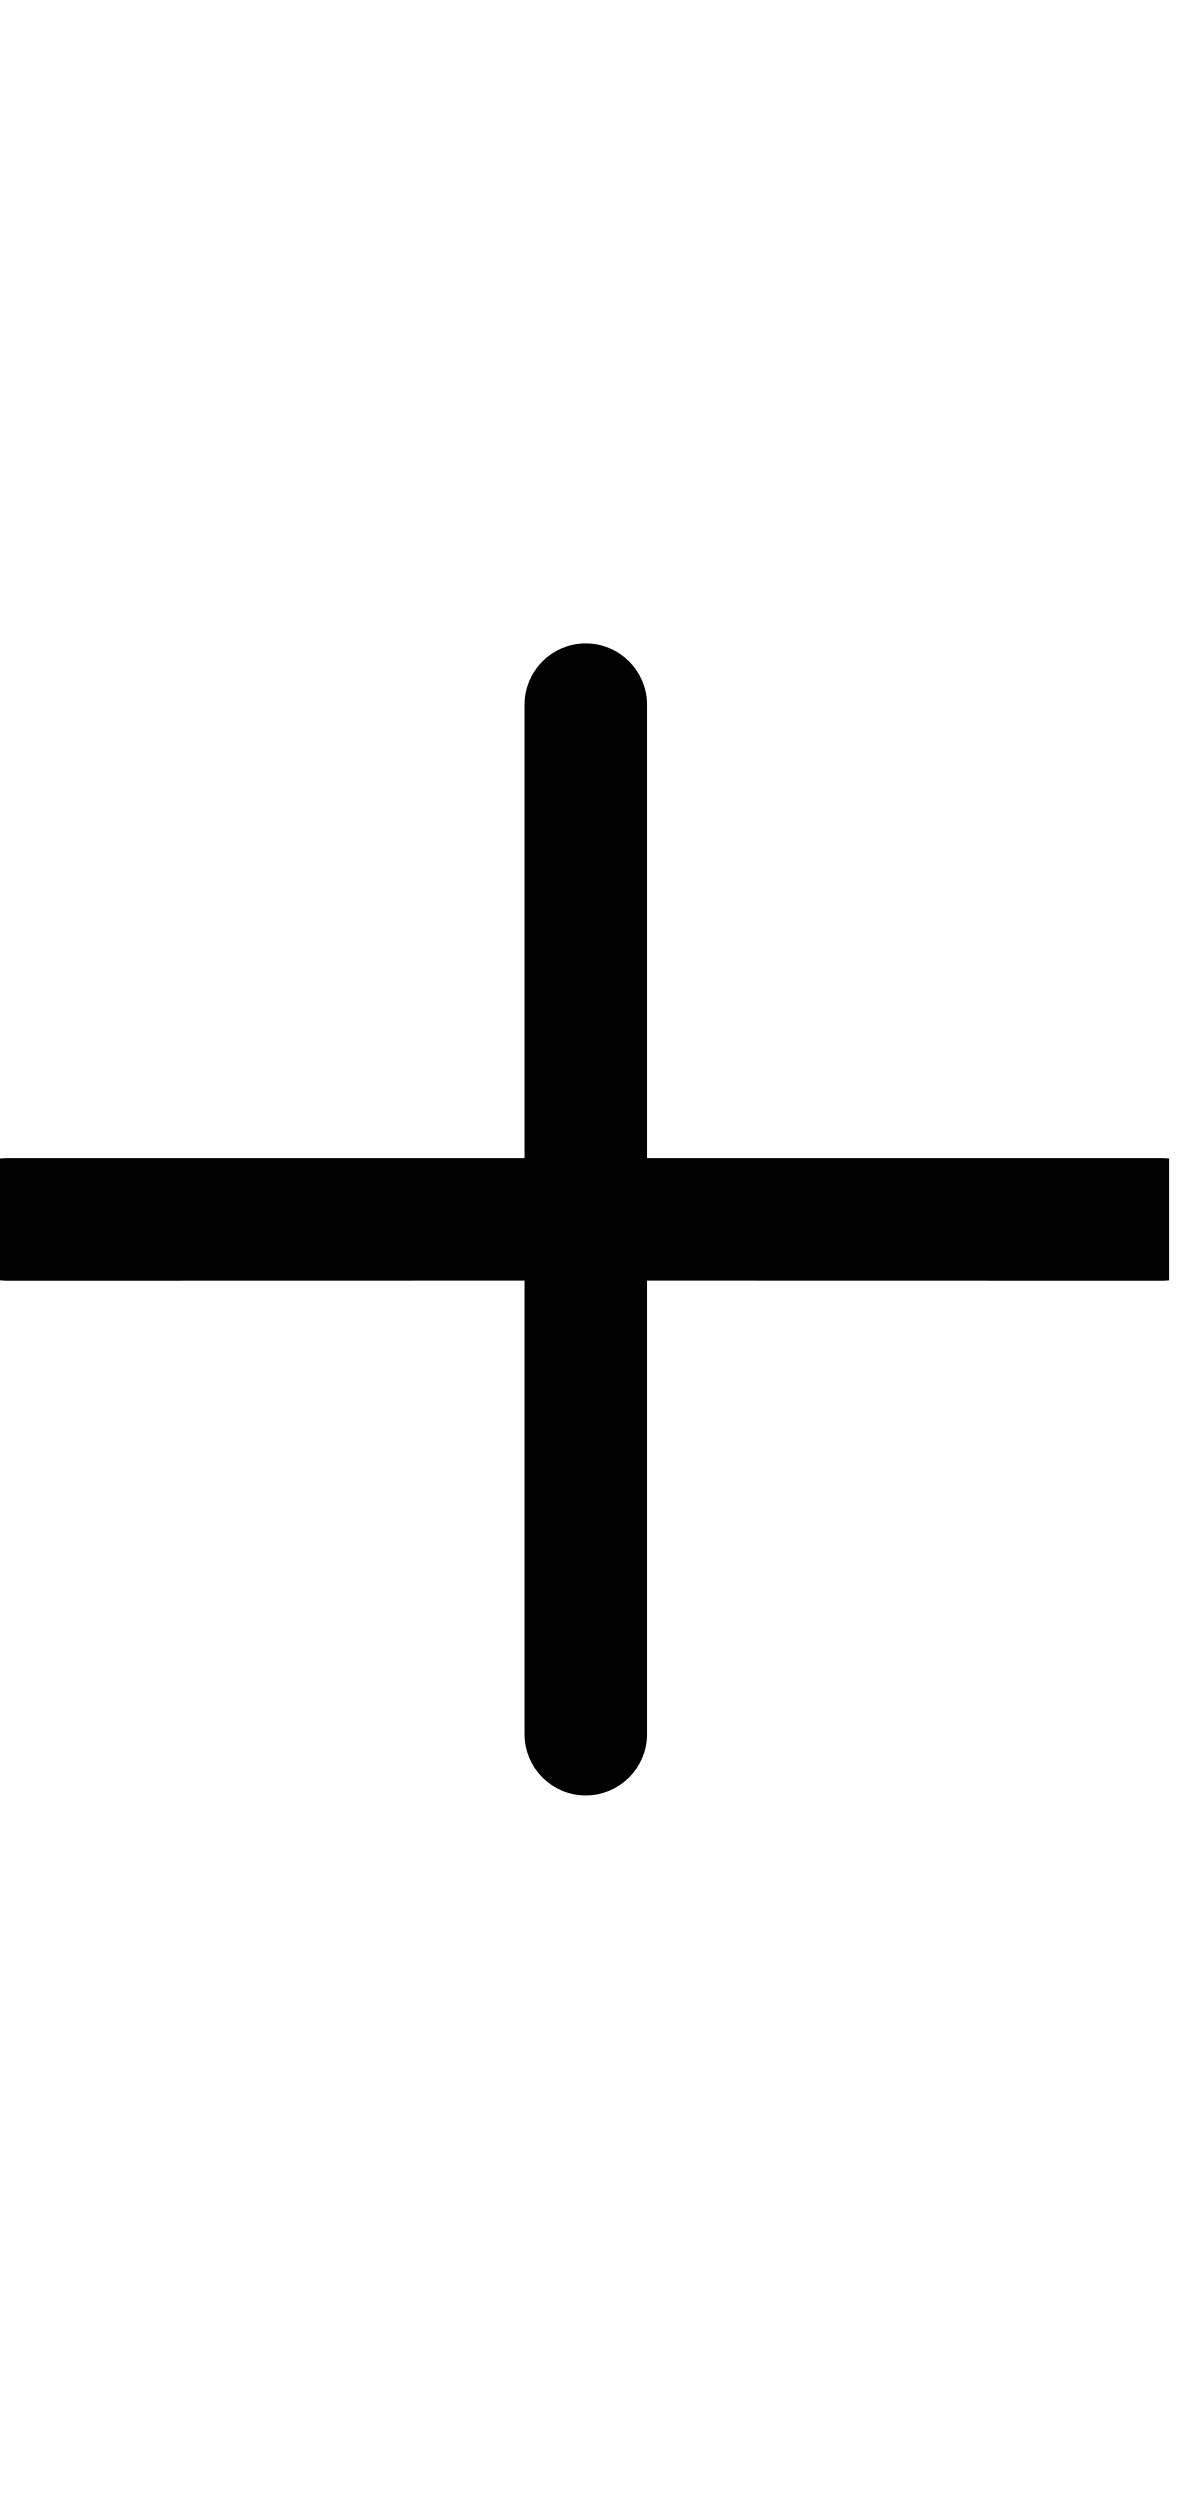
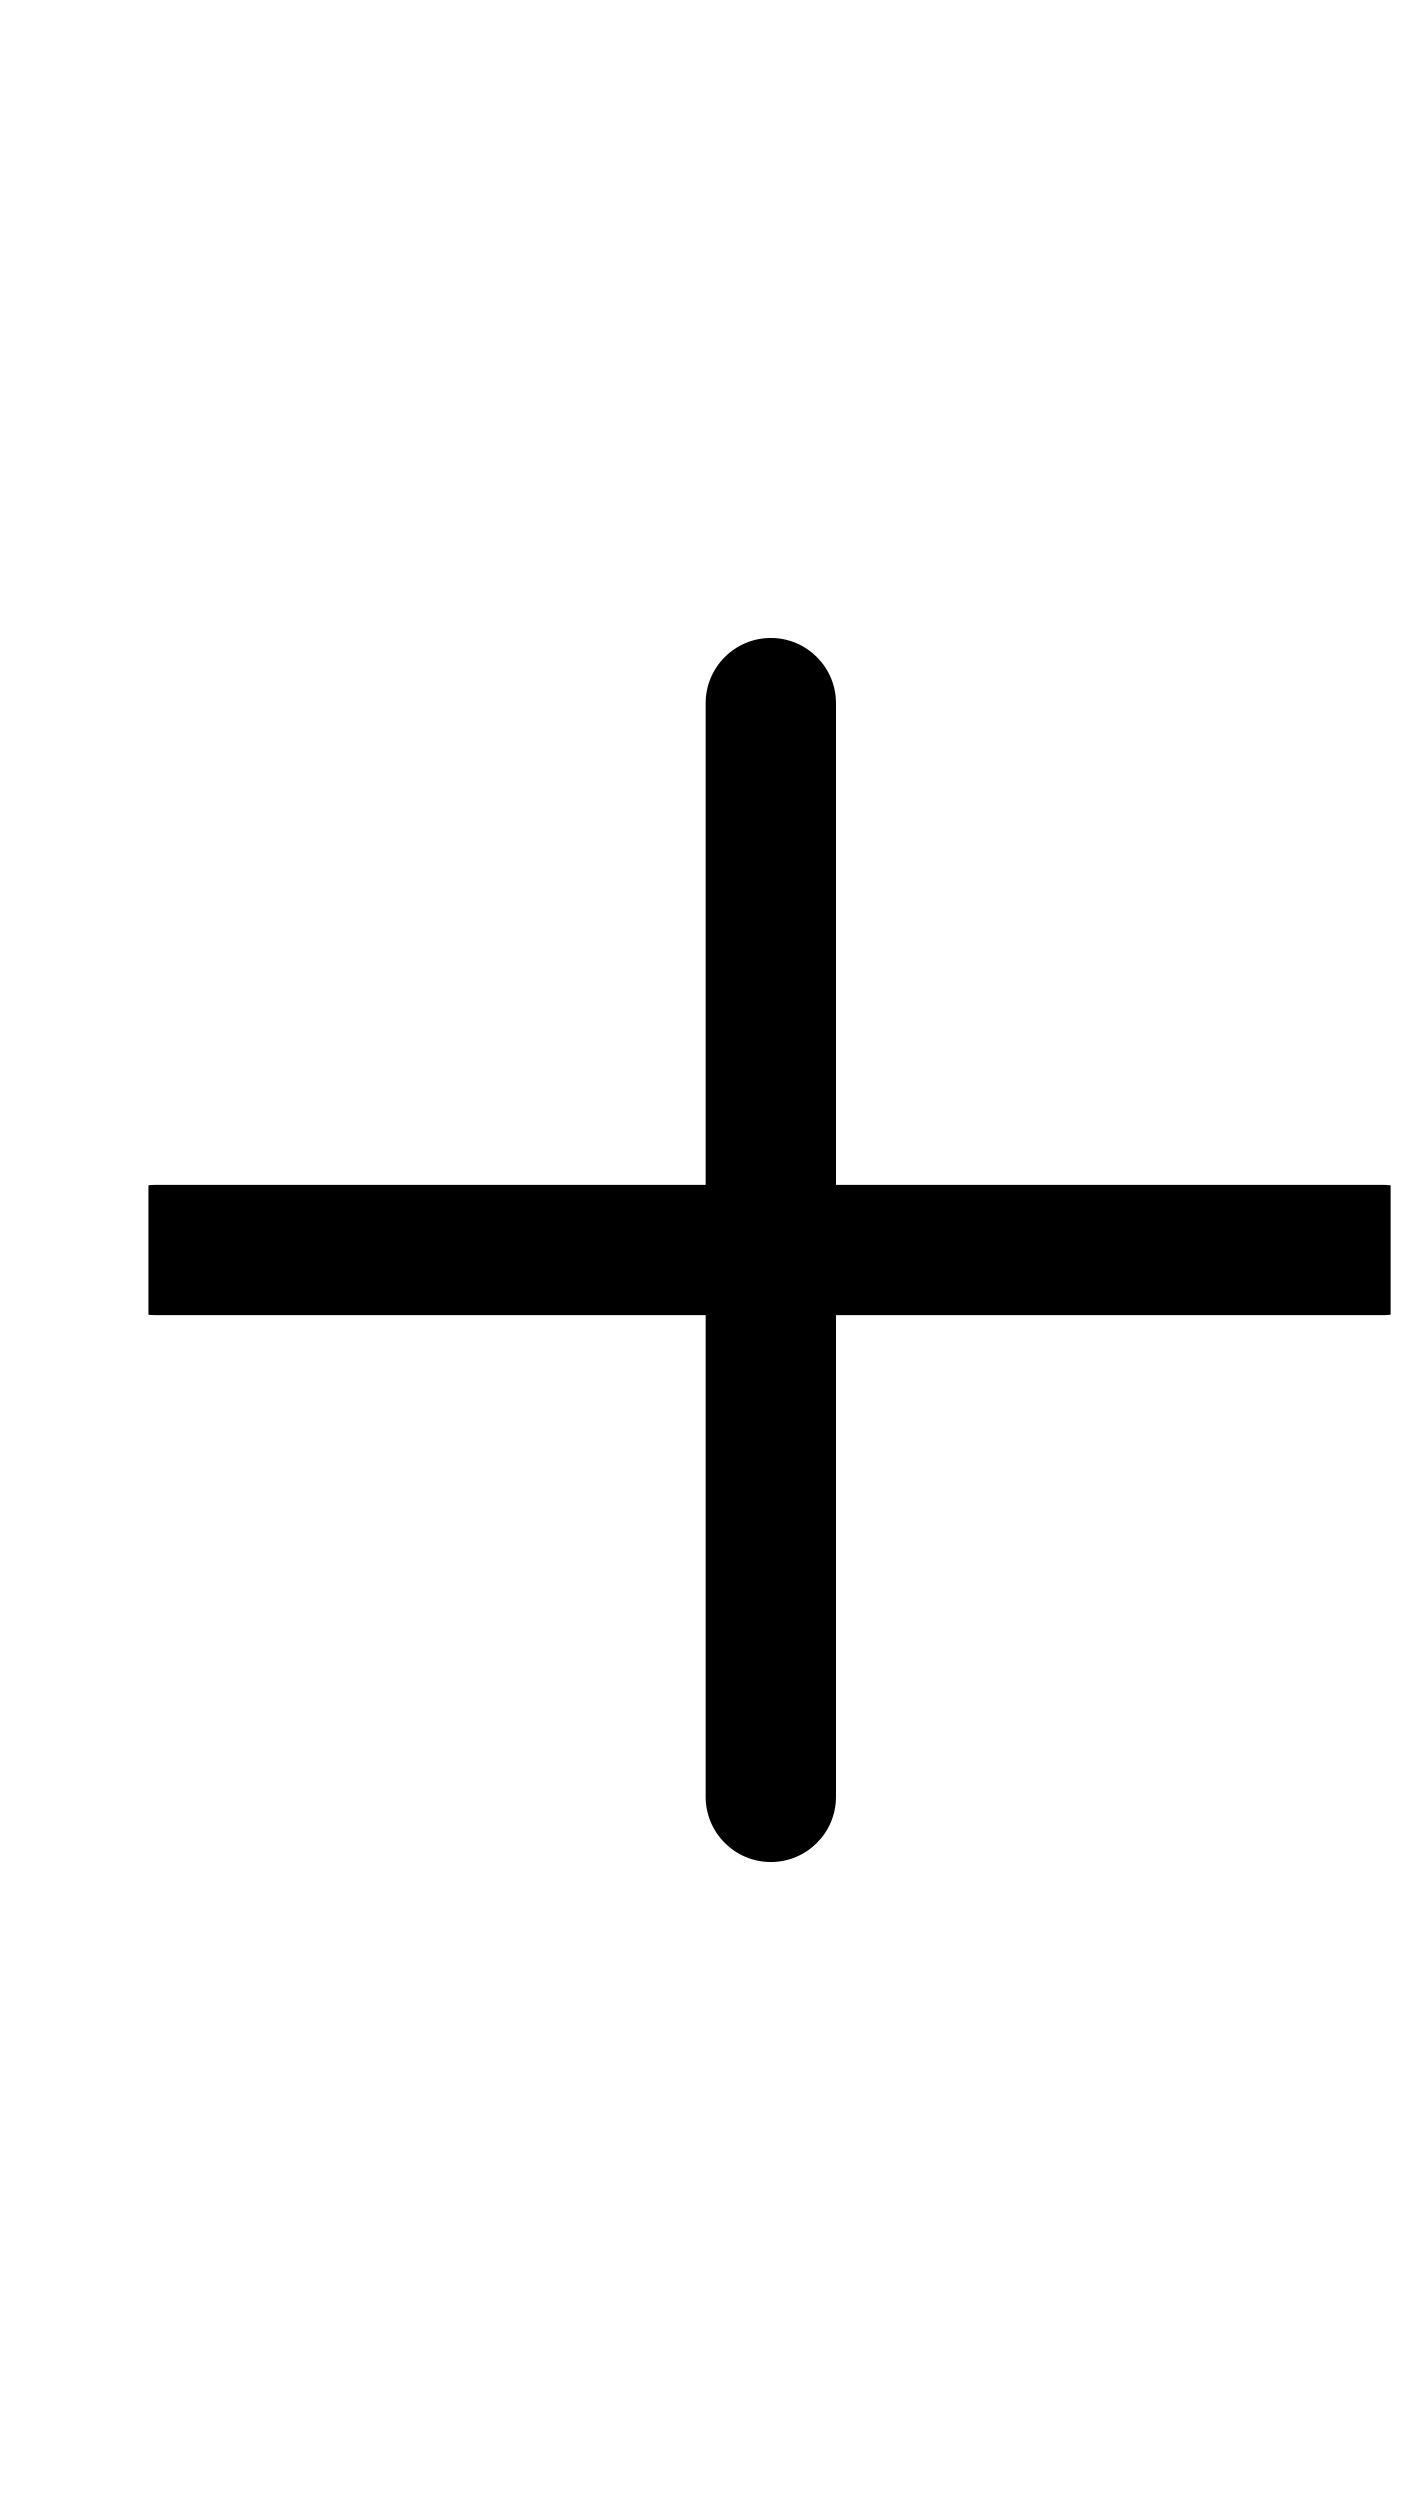
- <svg xmlns="http://www.w3.org/2000/svg" width="100%" height="100%" viewBox="0 0 8 17" version="1.1" xml:space="preserve" style="fill-rule:evenodd;clip-rule:evenodd;stroke-linejoin:round;stroke-miterlimit:2;">
-   <g transform="matrix(1,0,0,1,0,-19)">
-     <g id="_0" transform="matrix(0.496875,0,0,1,0,19.2921)">
+ <svg xmlns="http://www.w3.org/2000/svg" width="100%" height="100%" viewBox="0 0 9 16" version="1.1" xml:space="preserve" style="fill-rule:evenodd;clip-rule:evenodd;stroke-linejoin:round;stroke-miterlimit:2;">
+   <g transform="matrix(1,0,0,1,-8,0)">
+     <g id="_0" transform="matrix(0.496875,0,0,1,8.95,0)">
      <rect x="0" y="0" width="16" height="16" style="fill:none;" />
      <clipPath id="_clip1">
        <rect x="0" y="0" width="16" height="16" />
      </clipPath>
      <g clip-path="url(#_clip1)">
-         <g id="_01" transform="matrix(2.01258,0,0,1,-21.231,-1.77636e-15)">
-           <path d="M10.549,7.586C10.566,7.584 10.582,7.583 10.599,7.583L14.116,7.583L14.116,4.5C14.116,4.27 14.302,4.083 14.532,4.083C14.762,4.083 14.949,4.27 14.949,4.5L14.949,7.583L18.449,7.583C18.466,7.583 18.483,7.584 18.499,7.586L18.499,8.414C18.483,8.416 18.466,8.417 18.449,8.417L14.949,8.416L14.949,11.5C14.949,11.73 14.762,11.917 14.532,11.917C14.302,11.917 14.116,11.73 14.116,11.5L14.116,8.416L10.599,8.417C10.582,8.417 10.566,8.416 10.549,8.414L10.549,7.586Z" />
+         <g id="_00" transform="matrix(2.01258,0,0,-1,-8.08404,16)">
+           <path d="M7.583,4.5L7.583,8C7.583,8.23 7.77,8.417 8,8.417C8.23,8.417 8.417,8.23 8.417,8L8.417,4.5C8.417,4.27 8.23,4.083 8,4.083C7.77,4.083 7.583,4.27 7.583,4.5Z" />
+         </g>
+         <g id="base" transform="matrix(2.01258,0,0,1,-8.05085,0)">
+           <g id="consonant" transform="matrix(6.12323e-17,-1,-1,-6.12323e-17,16,16)">
+             <path d="M7.583,4.1L7.583,8C7.583,8.23 7.77,8.417 8,8.417C8.23,8.417 8.417,8.23 8.417,8L8.417,4.1C8.417,3.87 8.23,3.683 8,3.683C7.77,3.683 7.583,3.87 7.583,4.1Z" />
+           </g>
+           <g id="consonant1" transform="matrix(6.12323e-17,-1,-1,-6.12323e-17,12.467,16)">
+             <path d="M7.583,4.5L7.583,8.417C7.583,8.647 7.77,8.833 8,8.833C8.23,8.833 8.417,8.647 8.417,8.417L8.417,4.5C8.417,4.27 8.23,4.083 8,4.083C7.77,4.083 7.583,4.27 7.583,4.5Z" />
+           </g>
+         </g>
+         <g id="_01" transform="matrix(2.01258,0,0,1,-8.08404,0)">
+           <path d="M7.583,4.5L7.583,8C7.583,8.23 7.77,8.417 8,8.417C8.23,8.417 8.417,8.23 8.417,8L8.417,4.5C8.417,4.27 8.23,4.083 8,4.083C7.77,4.083 7.583,4.27 7.583,4.5Z" />
        </g>
      </g>
    </g>
  </g>
</svg>
